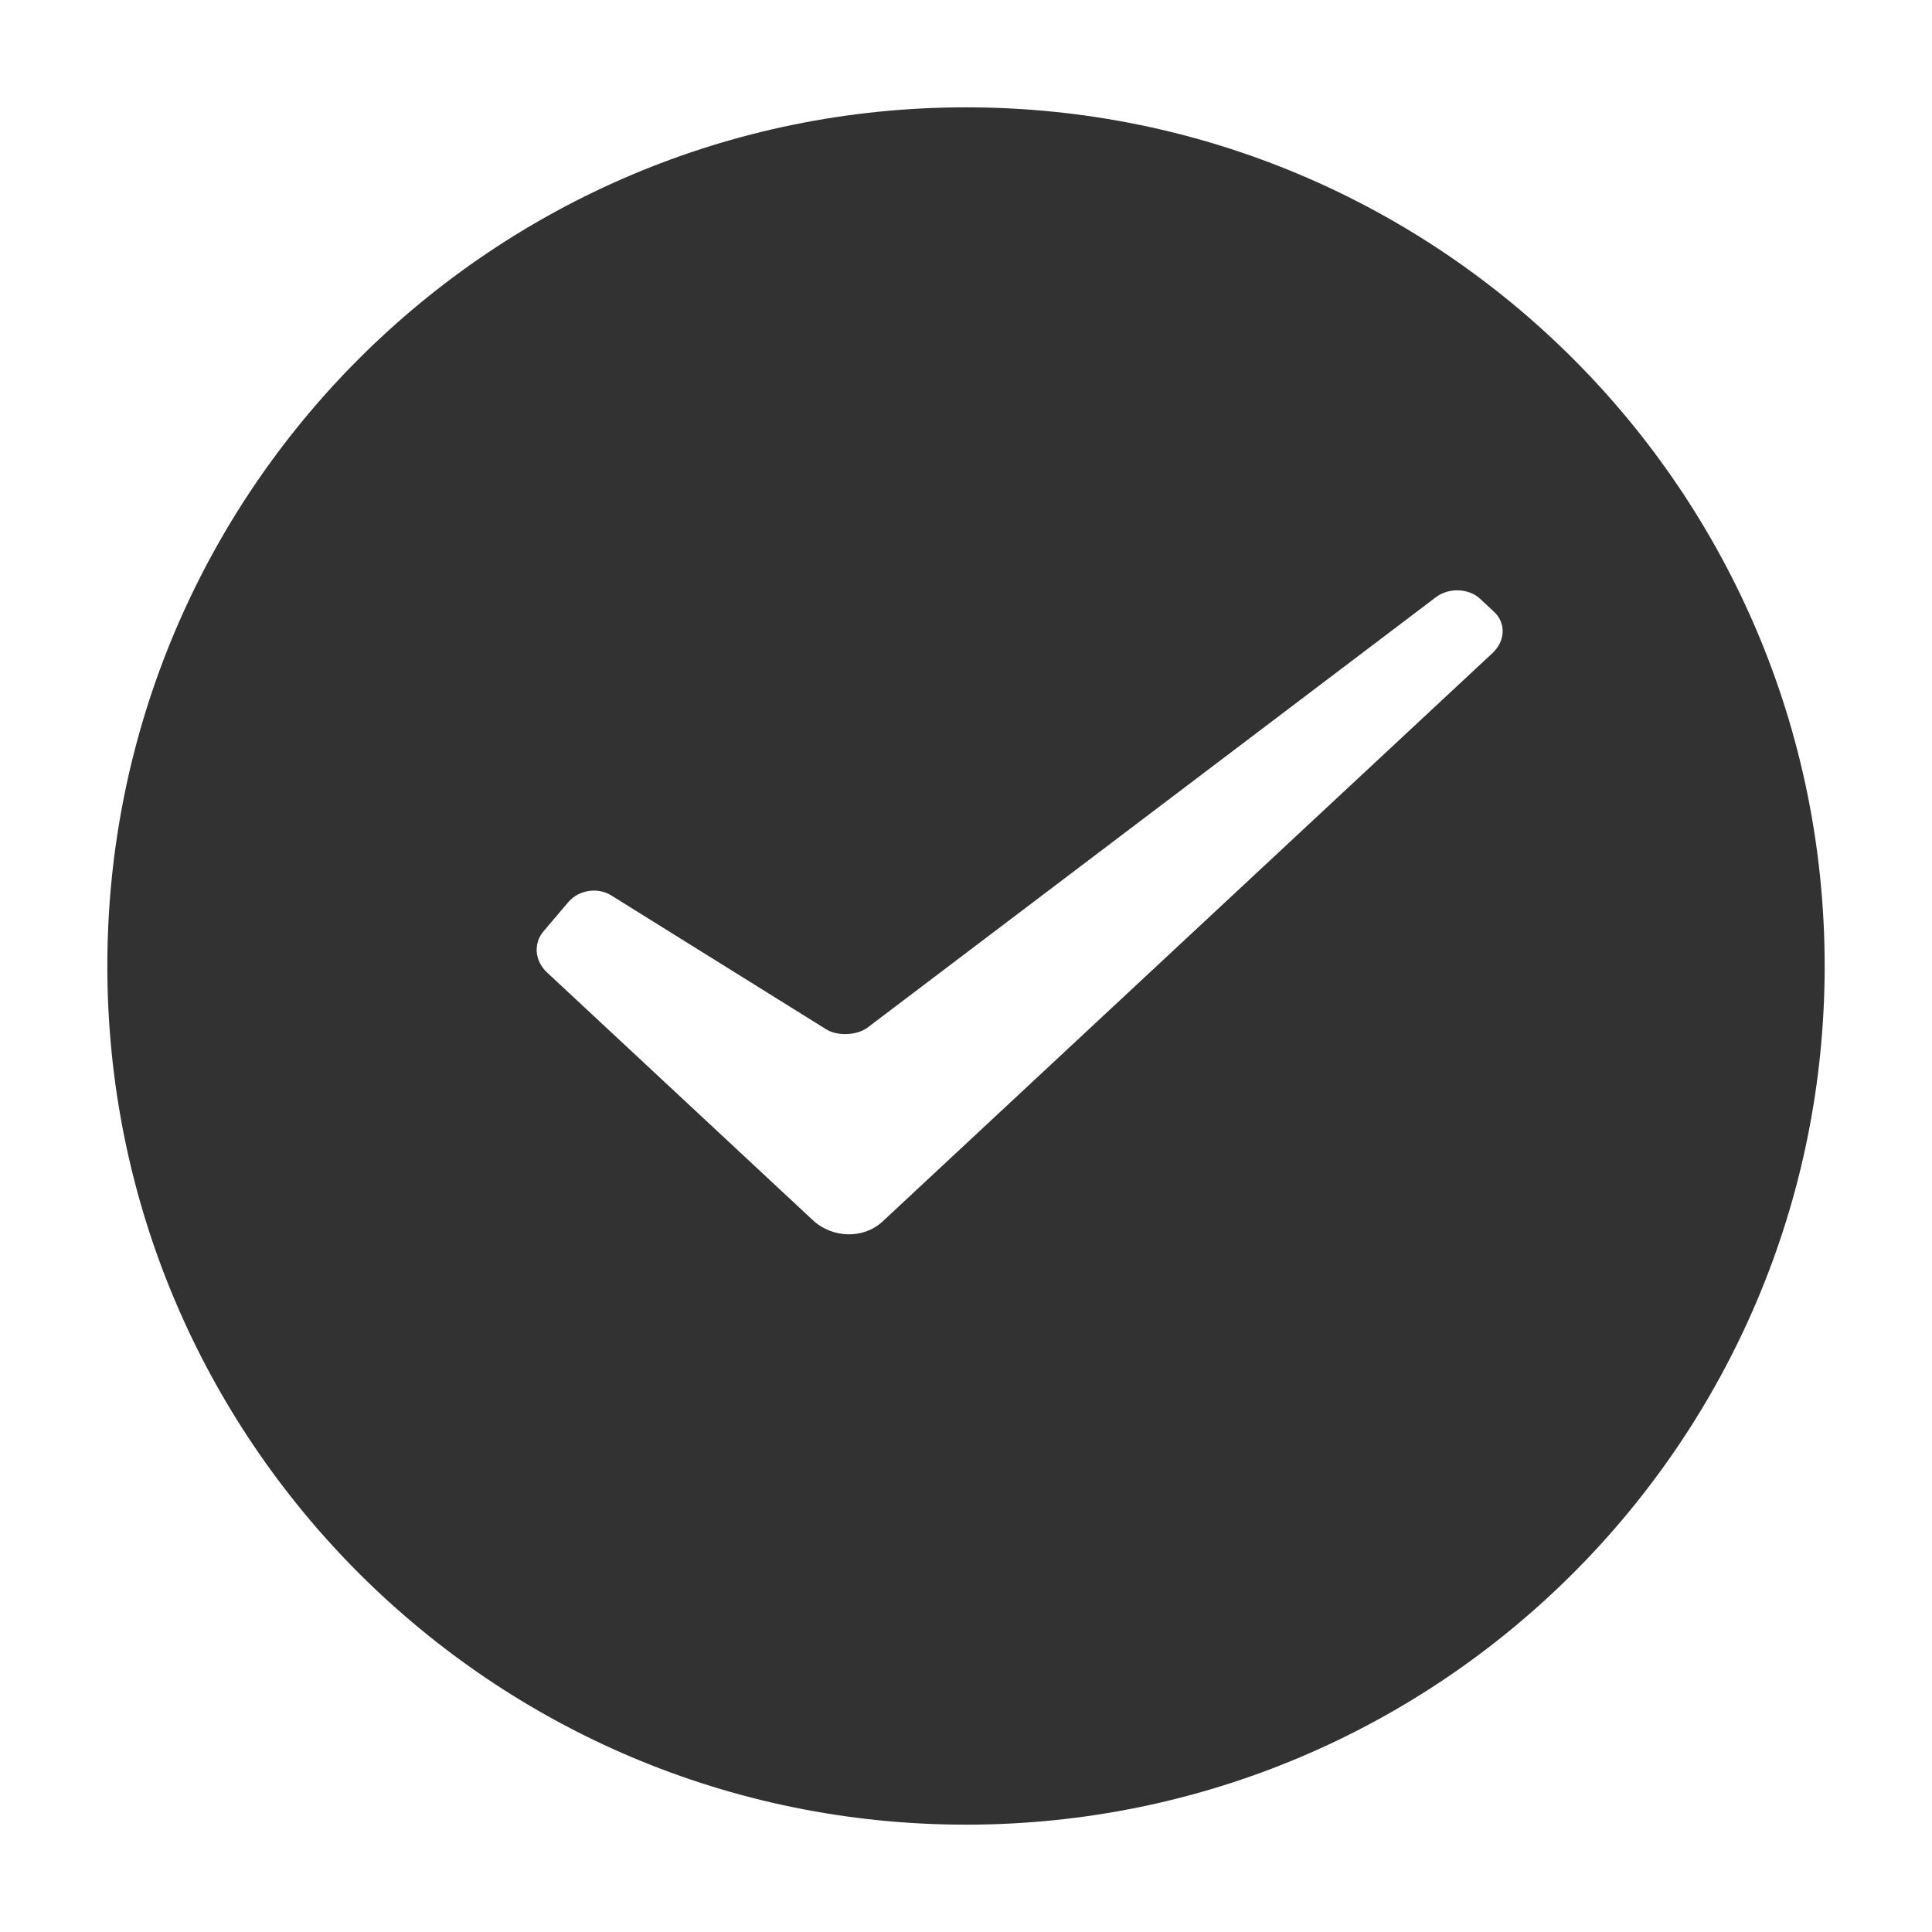
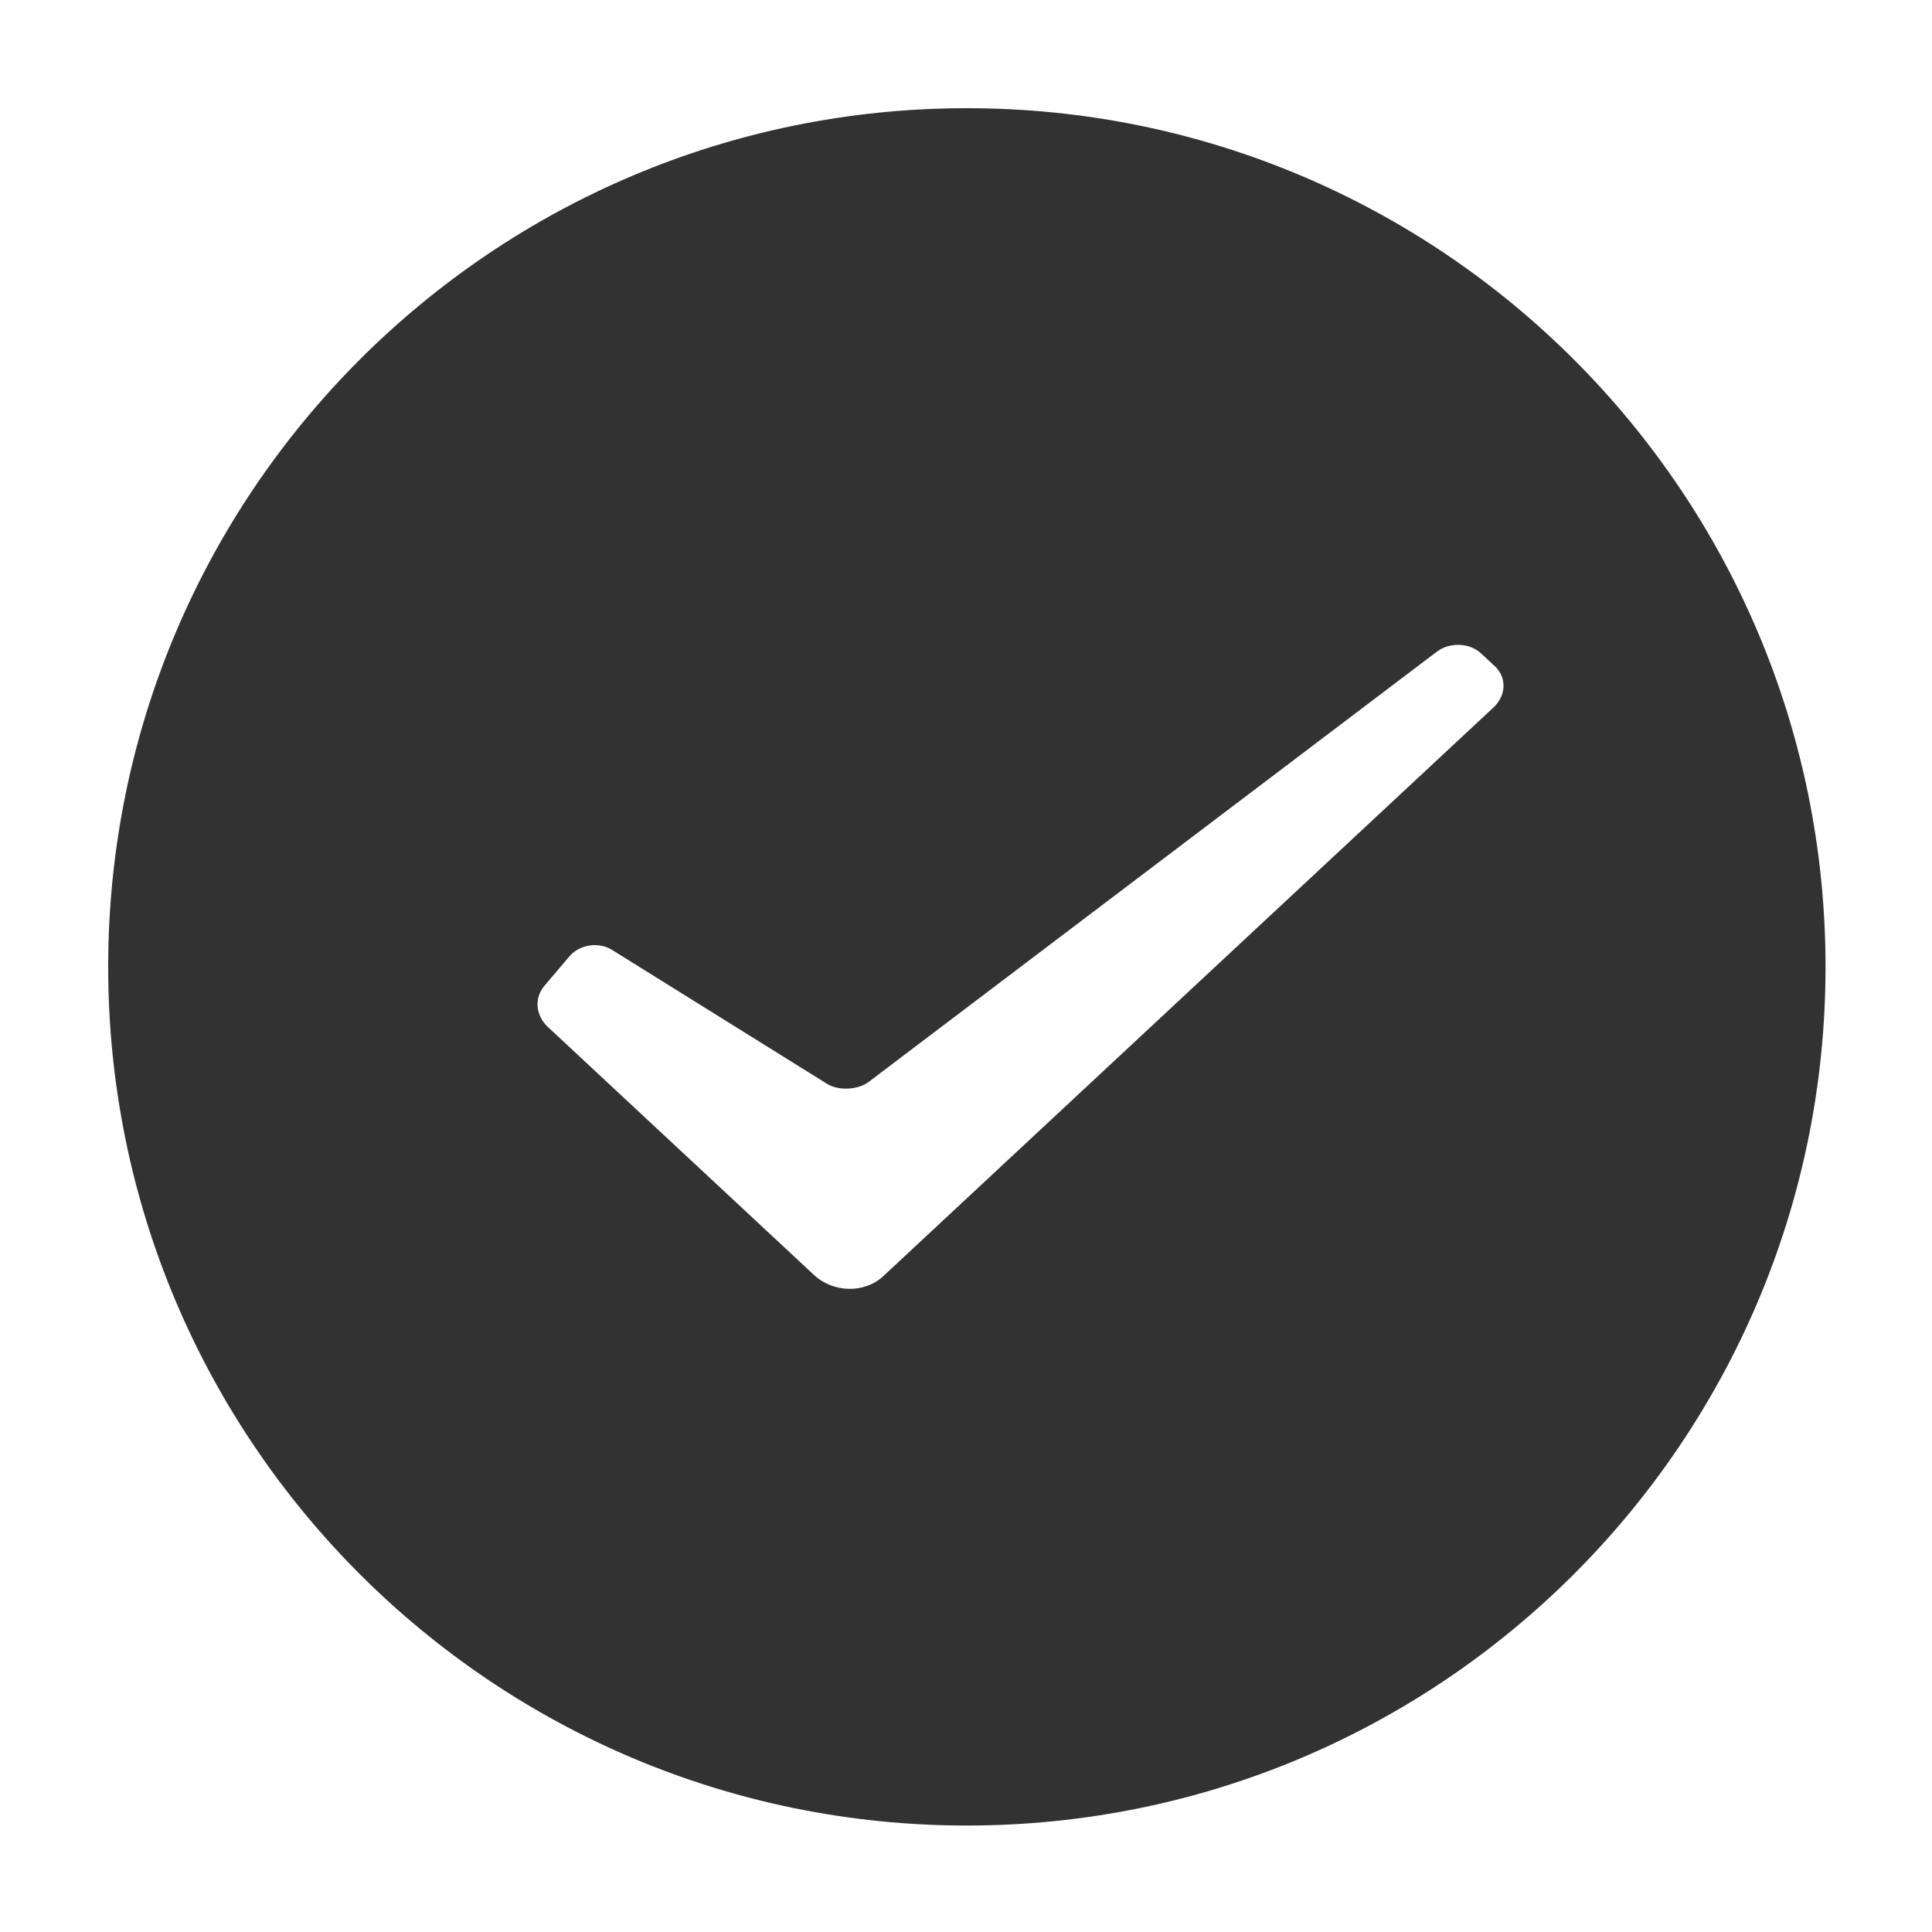
- <svg xmlns="http://www.w3.org/2000/svg" width="1000" height="1000">
-   <path d="M500 944.444C254.54 944.444 55.556 745.46 55.556 500S254.54 55.556 500 55.556 944.444 254.54 944.444 500 745.46 944.444 500 944.444zM283.116 503.317l137.63 128.264c10.112 9.424 26.24 9.825 36.063.67l315.733-294.248c6.61-6.161 7.069-15.49.763-21.367l-7.246-6.753c-5.796-5.401-16.153-5.828-22.765-.821l-294.172 222.75c-5.482 4.152-15.589 4.628-21.461.97l-111.327-69.351c-6.97-4.342-16.833-2.784-22.105 3.42l-12.862 15.133c-5.501 6.473-4.492 15.517 1.749 21.333z" fill="#323233" fill-rule="evenodd" />
+ <svg xmlns="http://www.w3.org/2000/svg" xmlns:xlink="http://www.w3.org/1999/xlink" width="1000" height="1000">
+   <defs>
+     <path d="M500.445 944.89C254.985 944.89 56 745.905 56 500.445 56 254.985 254.985 56 500.445 56c245.46 0 444.445 198.985 444.445 444.445 0 245.46-198.985 444.445-444.445 444.445zM283.561 531.54l137.63 128.264c10.112 9.424 26.24 9.825 36.063.67l315.733-294.249c6.61-6.16 7.07-15.49.763-21.366l-7.246-6.753c-5.796-5.401-16.153-5.828-22.765-.822L449.567 560.035c-5.482 4.152-15.589 4.628-21.461.97l-111.327-69.351c-6.97-4.343-16.833-2.785-22.105 3.419l-12.862 15.134c-5.501 6.473-4.492 15.516 1.749 21.333z" id="a" />
+   </defs>
+   <g fill="none" fill-rule="evenodd">
+     <use fill="#323233" xlink:href="#a" />
+   </g>
</svg>
